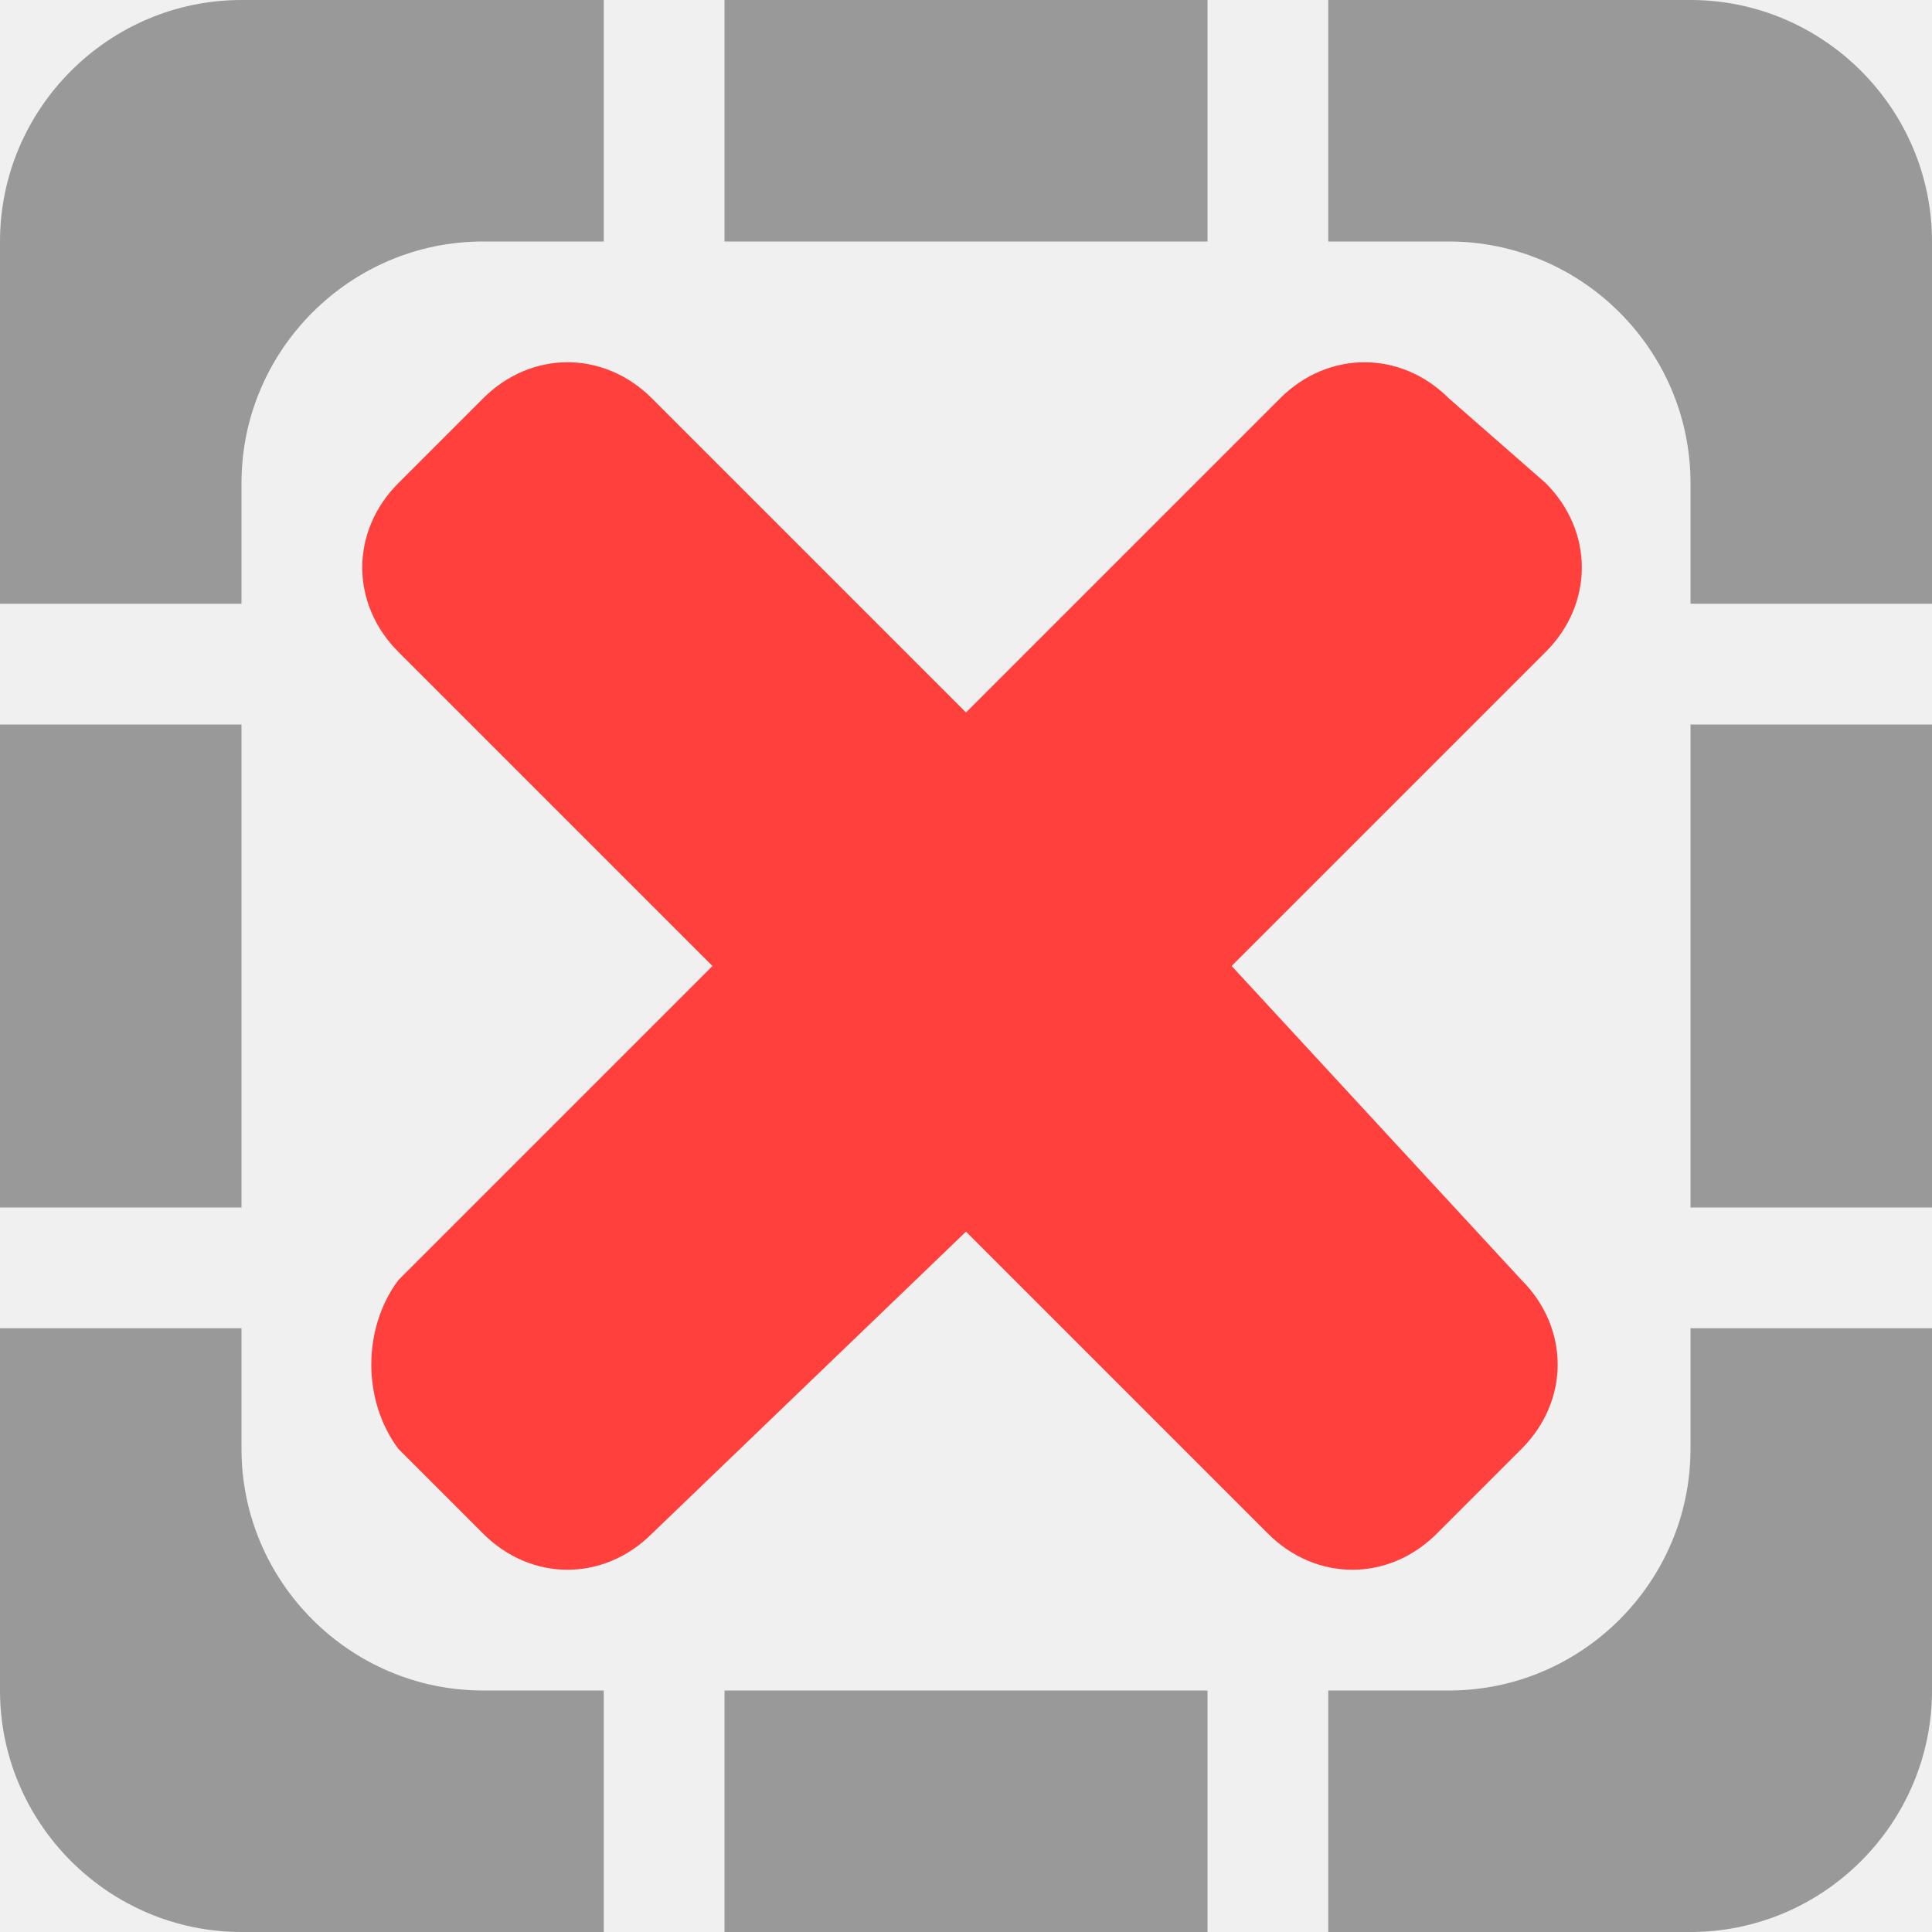
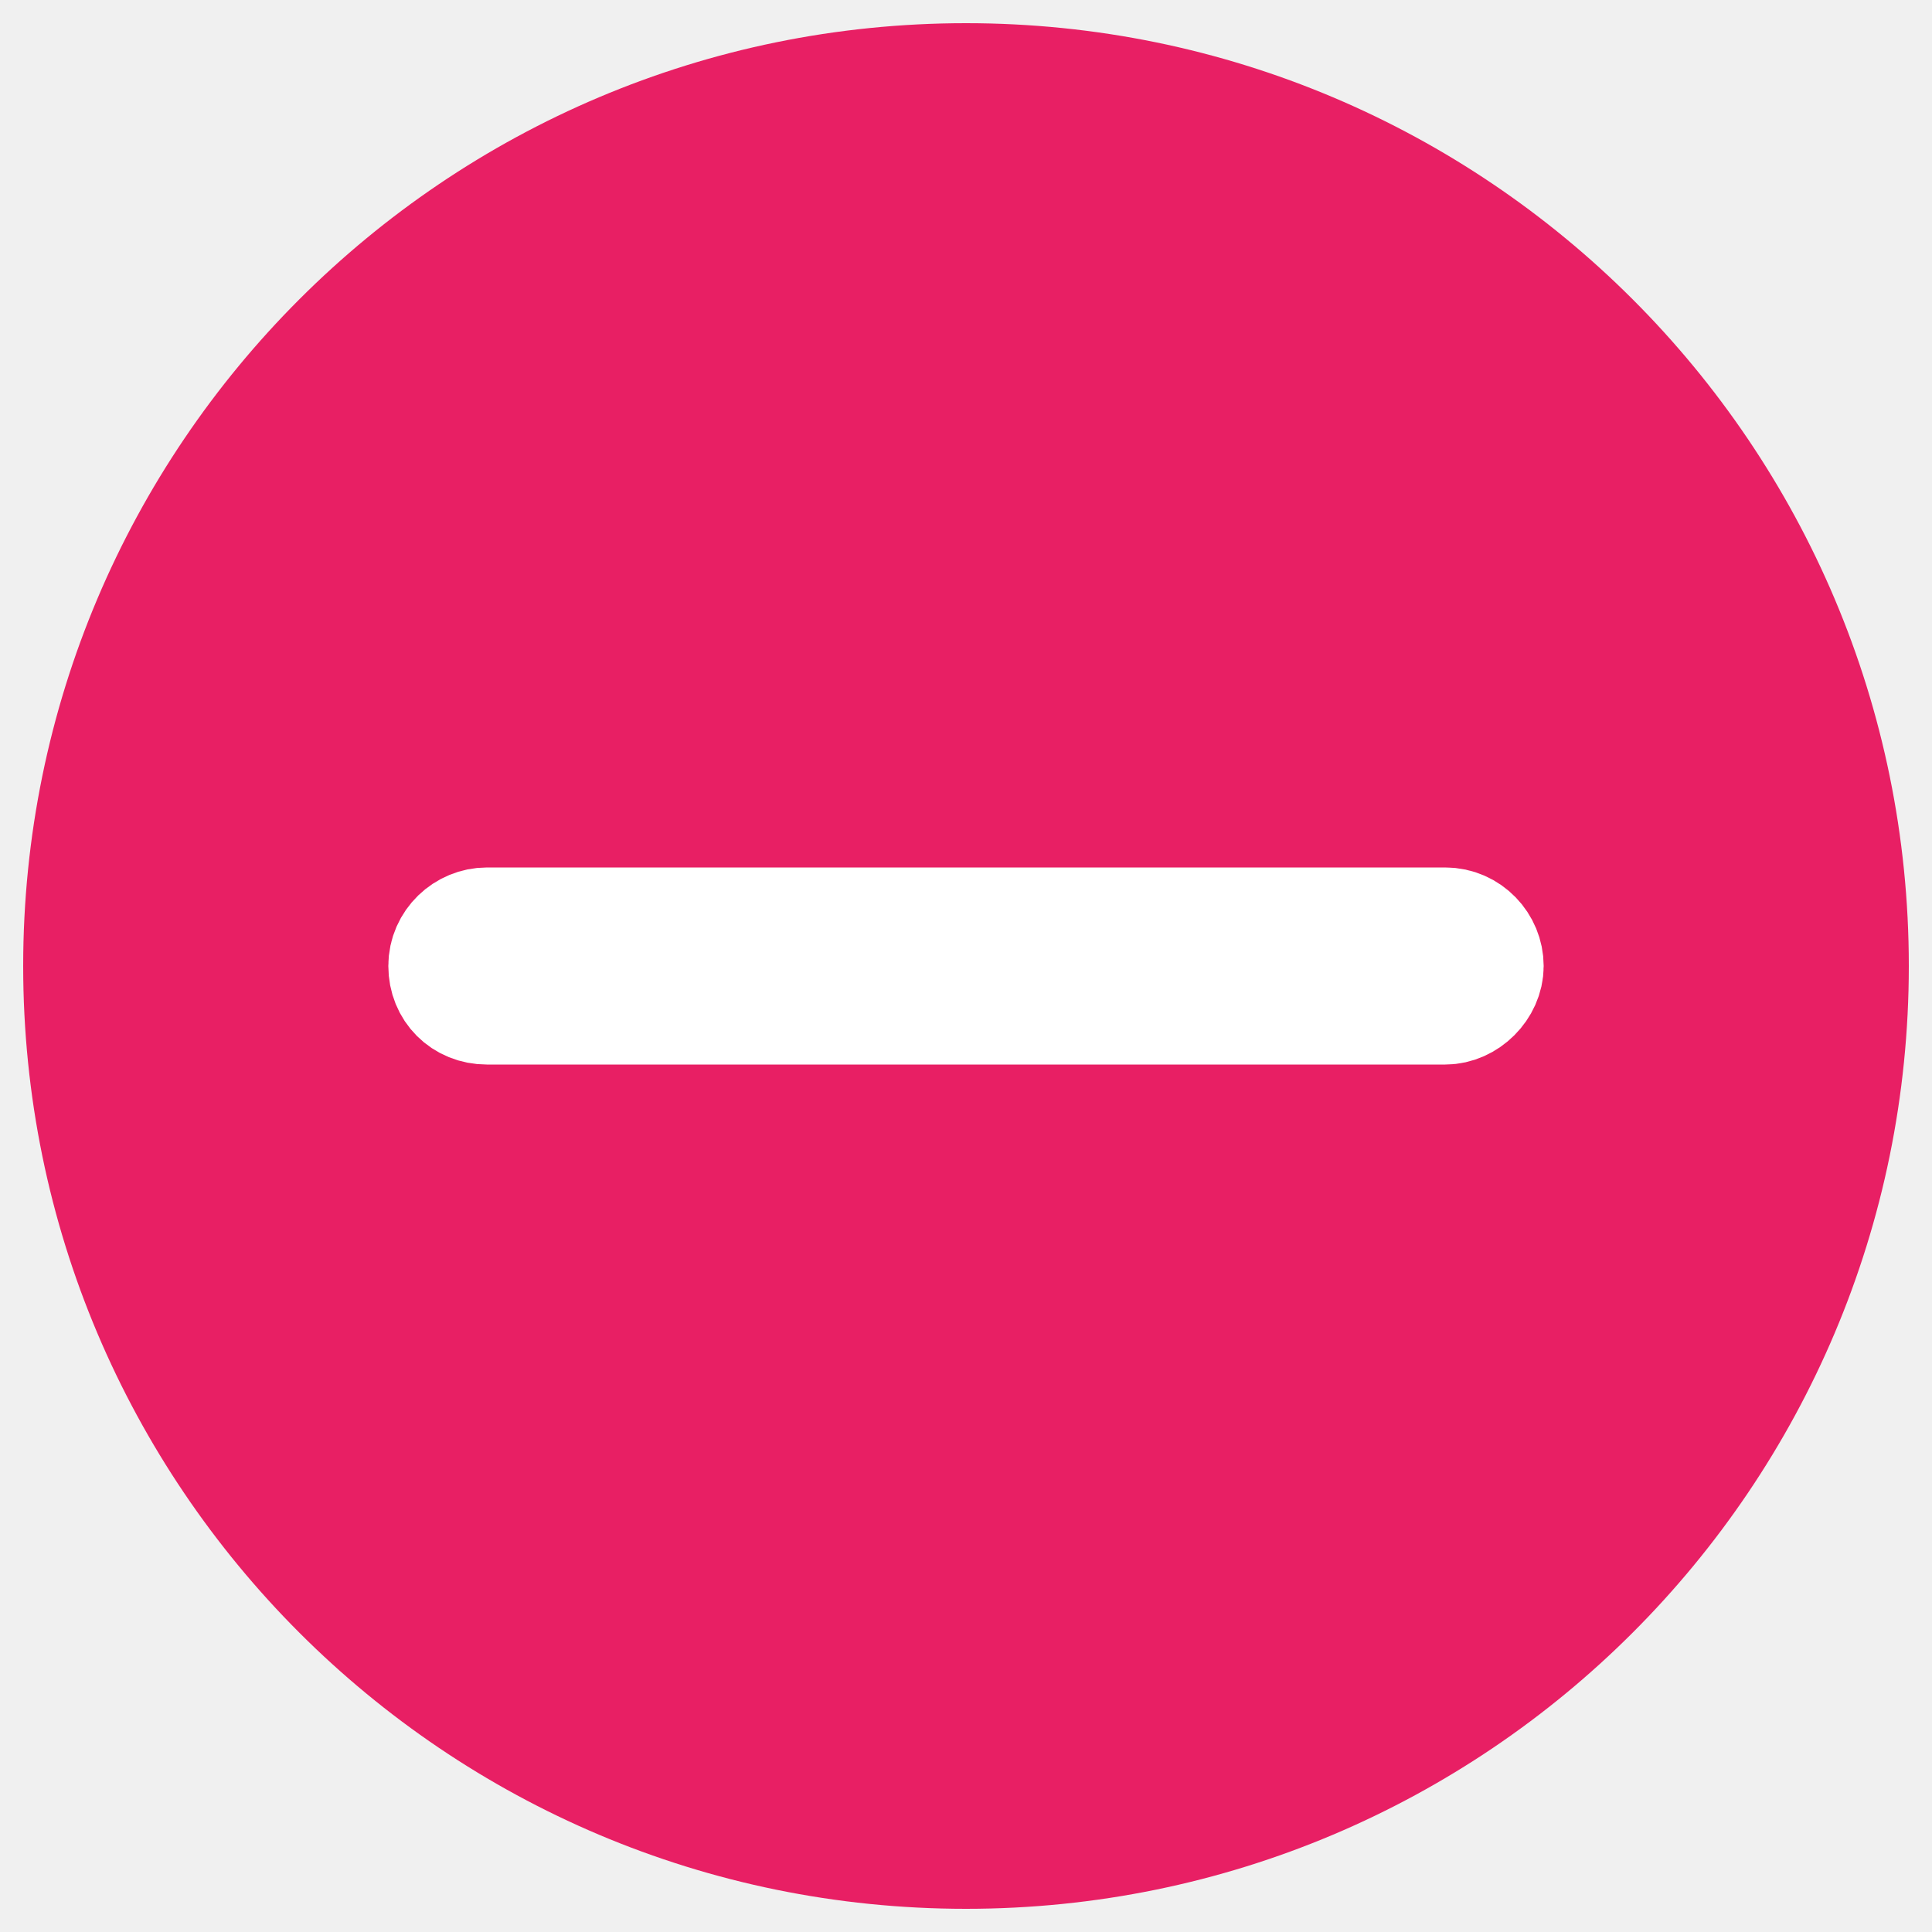
- <svg xmlns="http://www.w3.org/2000/svg" version="1.1" x="0px" y="0px" width="16px" height="16px" viewBox="0 0 16 16" style="overflow:visible;enable-background:new 0 0 16 16;" xml:space="preserve" preserveAspectRatio="xMinYMid meet">
-   <defs>
- </defs>
-   <path style="fill:#999999;" d="M10,0v2H6V0H10z M11,2h1c1.1,0,2,0.9,2,2v1h2V2c0-1.1-0.9-2-2-2h-3V2z M16,6h-2v4h2V6z M14,11v1  c0,1.1-0.9,2-2,2h-1v2h3c1.1,0,2-0.9,2-2v-3H14z M10,16v-2H6v2H10z M5,14H4c-1.1,0-2-0.9-2-2v-1H0v3c0,1.1,0.9,2,2,2h3V14z M0,10h2  V6H0V10z M2,5V4c0-1.1,0.9-2,2-2h1V0H2C0.9,0,0,0.9,0,2v3H2z" />
-   <path style="fill:#FF403C;" d="M10.2,8l2.6-2.6c0.4-0.4,0.4-1,0-1.4L12,3.3c-0.4-0.4-1-0.4-1.4,0L8,5.9L5.4,3.3  c-0.4-0.4-1-0.4-1.4,0L3.3,4c-0.4,0.4-0.4,1,0,1.4L5.9,8l-2.6,2.6C3,11,3,11.6,3.3,12l0.7,0.7c0.4,0.4,1,0.4,1.4,0L8,10.2l2.5,2.5  c0.4,0.4,1,0.4,1.4,0l0.7-0.7c0.4-0.4,0.4-1,0-1.4L10.2,8z" />
+ <svg xmlns="http://www.w3.org/2000/svg" viewBox="0 0 100 100">
+   <circle cx="50" cy="50" r="48.8" fill="#e81f64" />
+   <path d="M23.1 50c0-1.2 1-2.1 2.1-2.1h49.6c1.2 0 2.1 1 2.1 2.1s-1 2.1-2.1 2.1H25.2c-1.2 0-2.1-.9-2.1-2.1z" fill="none" stroke="#fff" stroke-width="6" stroke-miterlimit="10" />
</svg>
